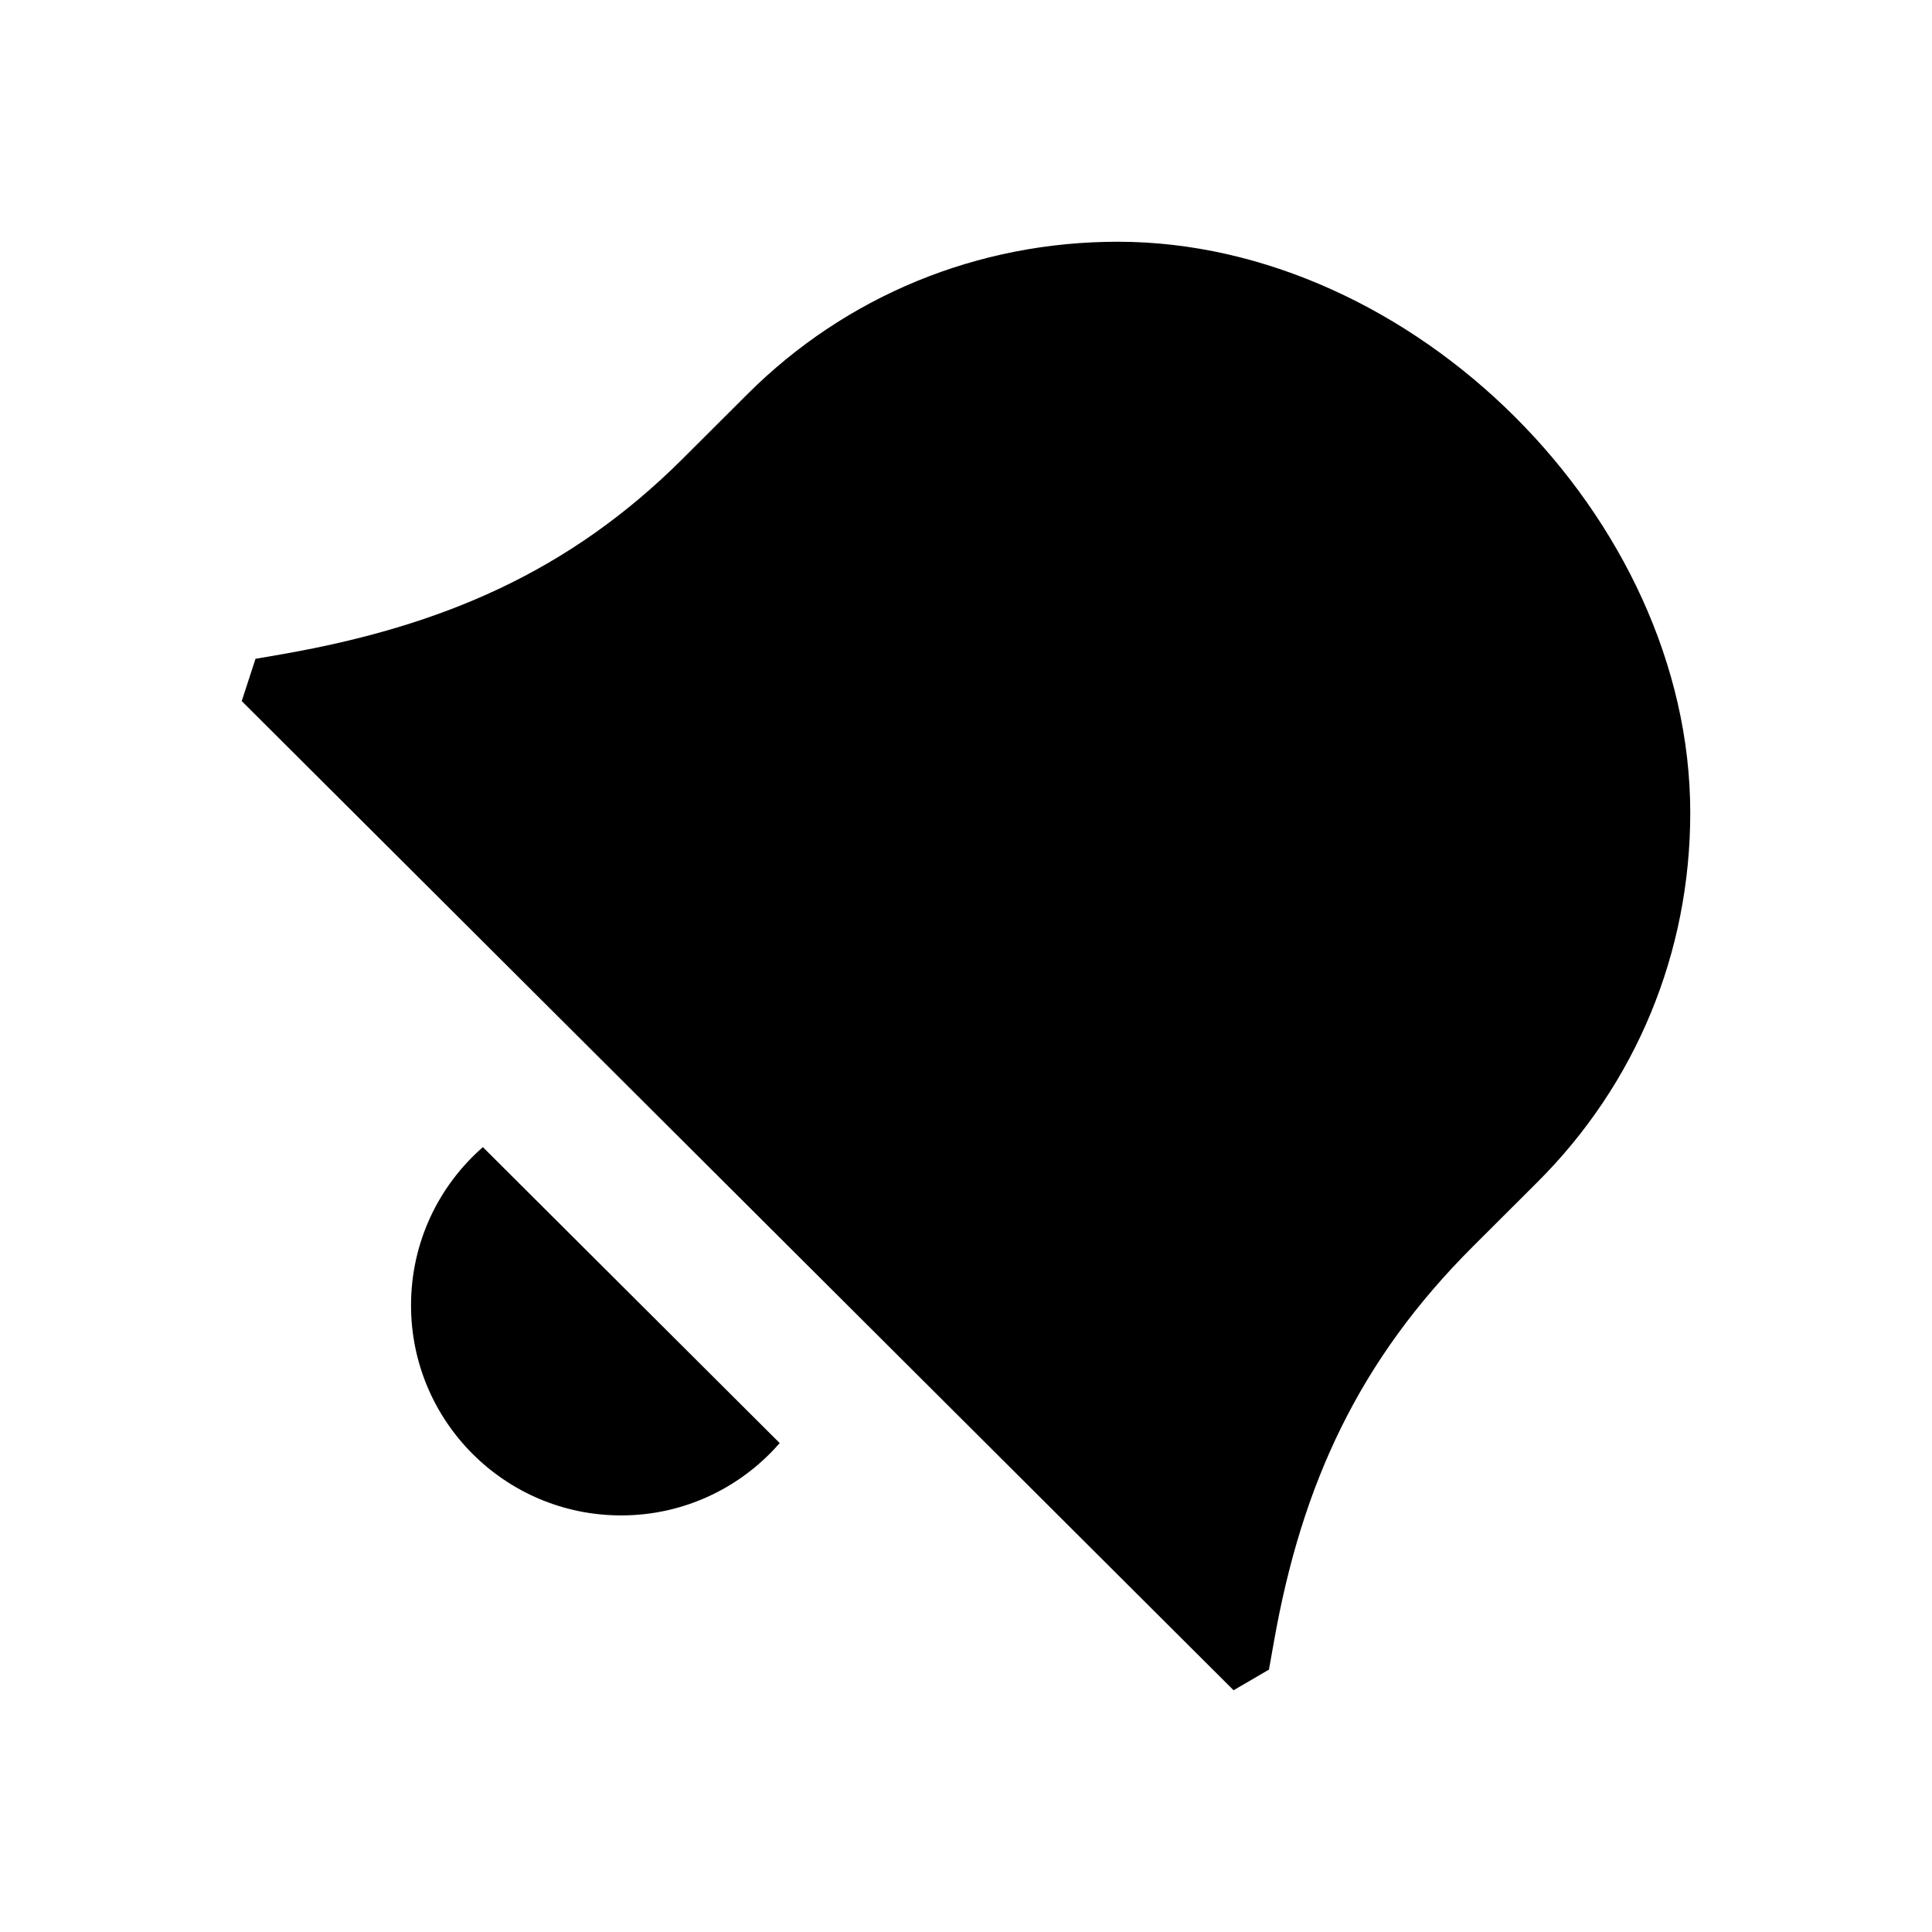
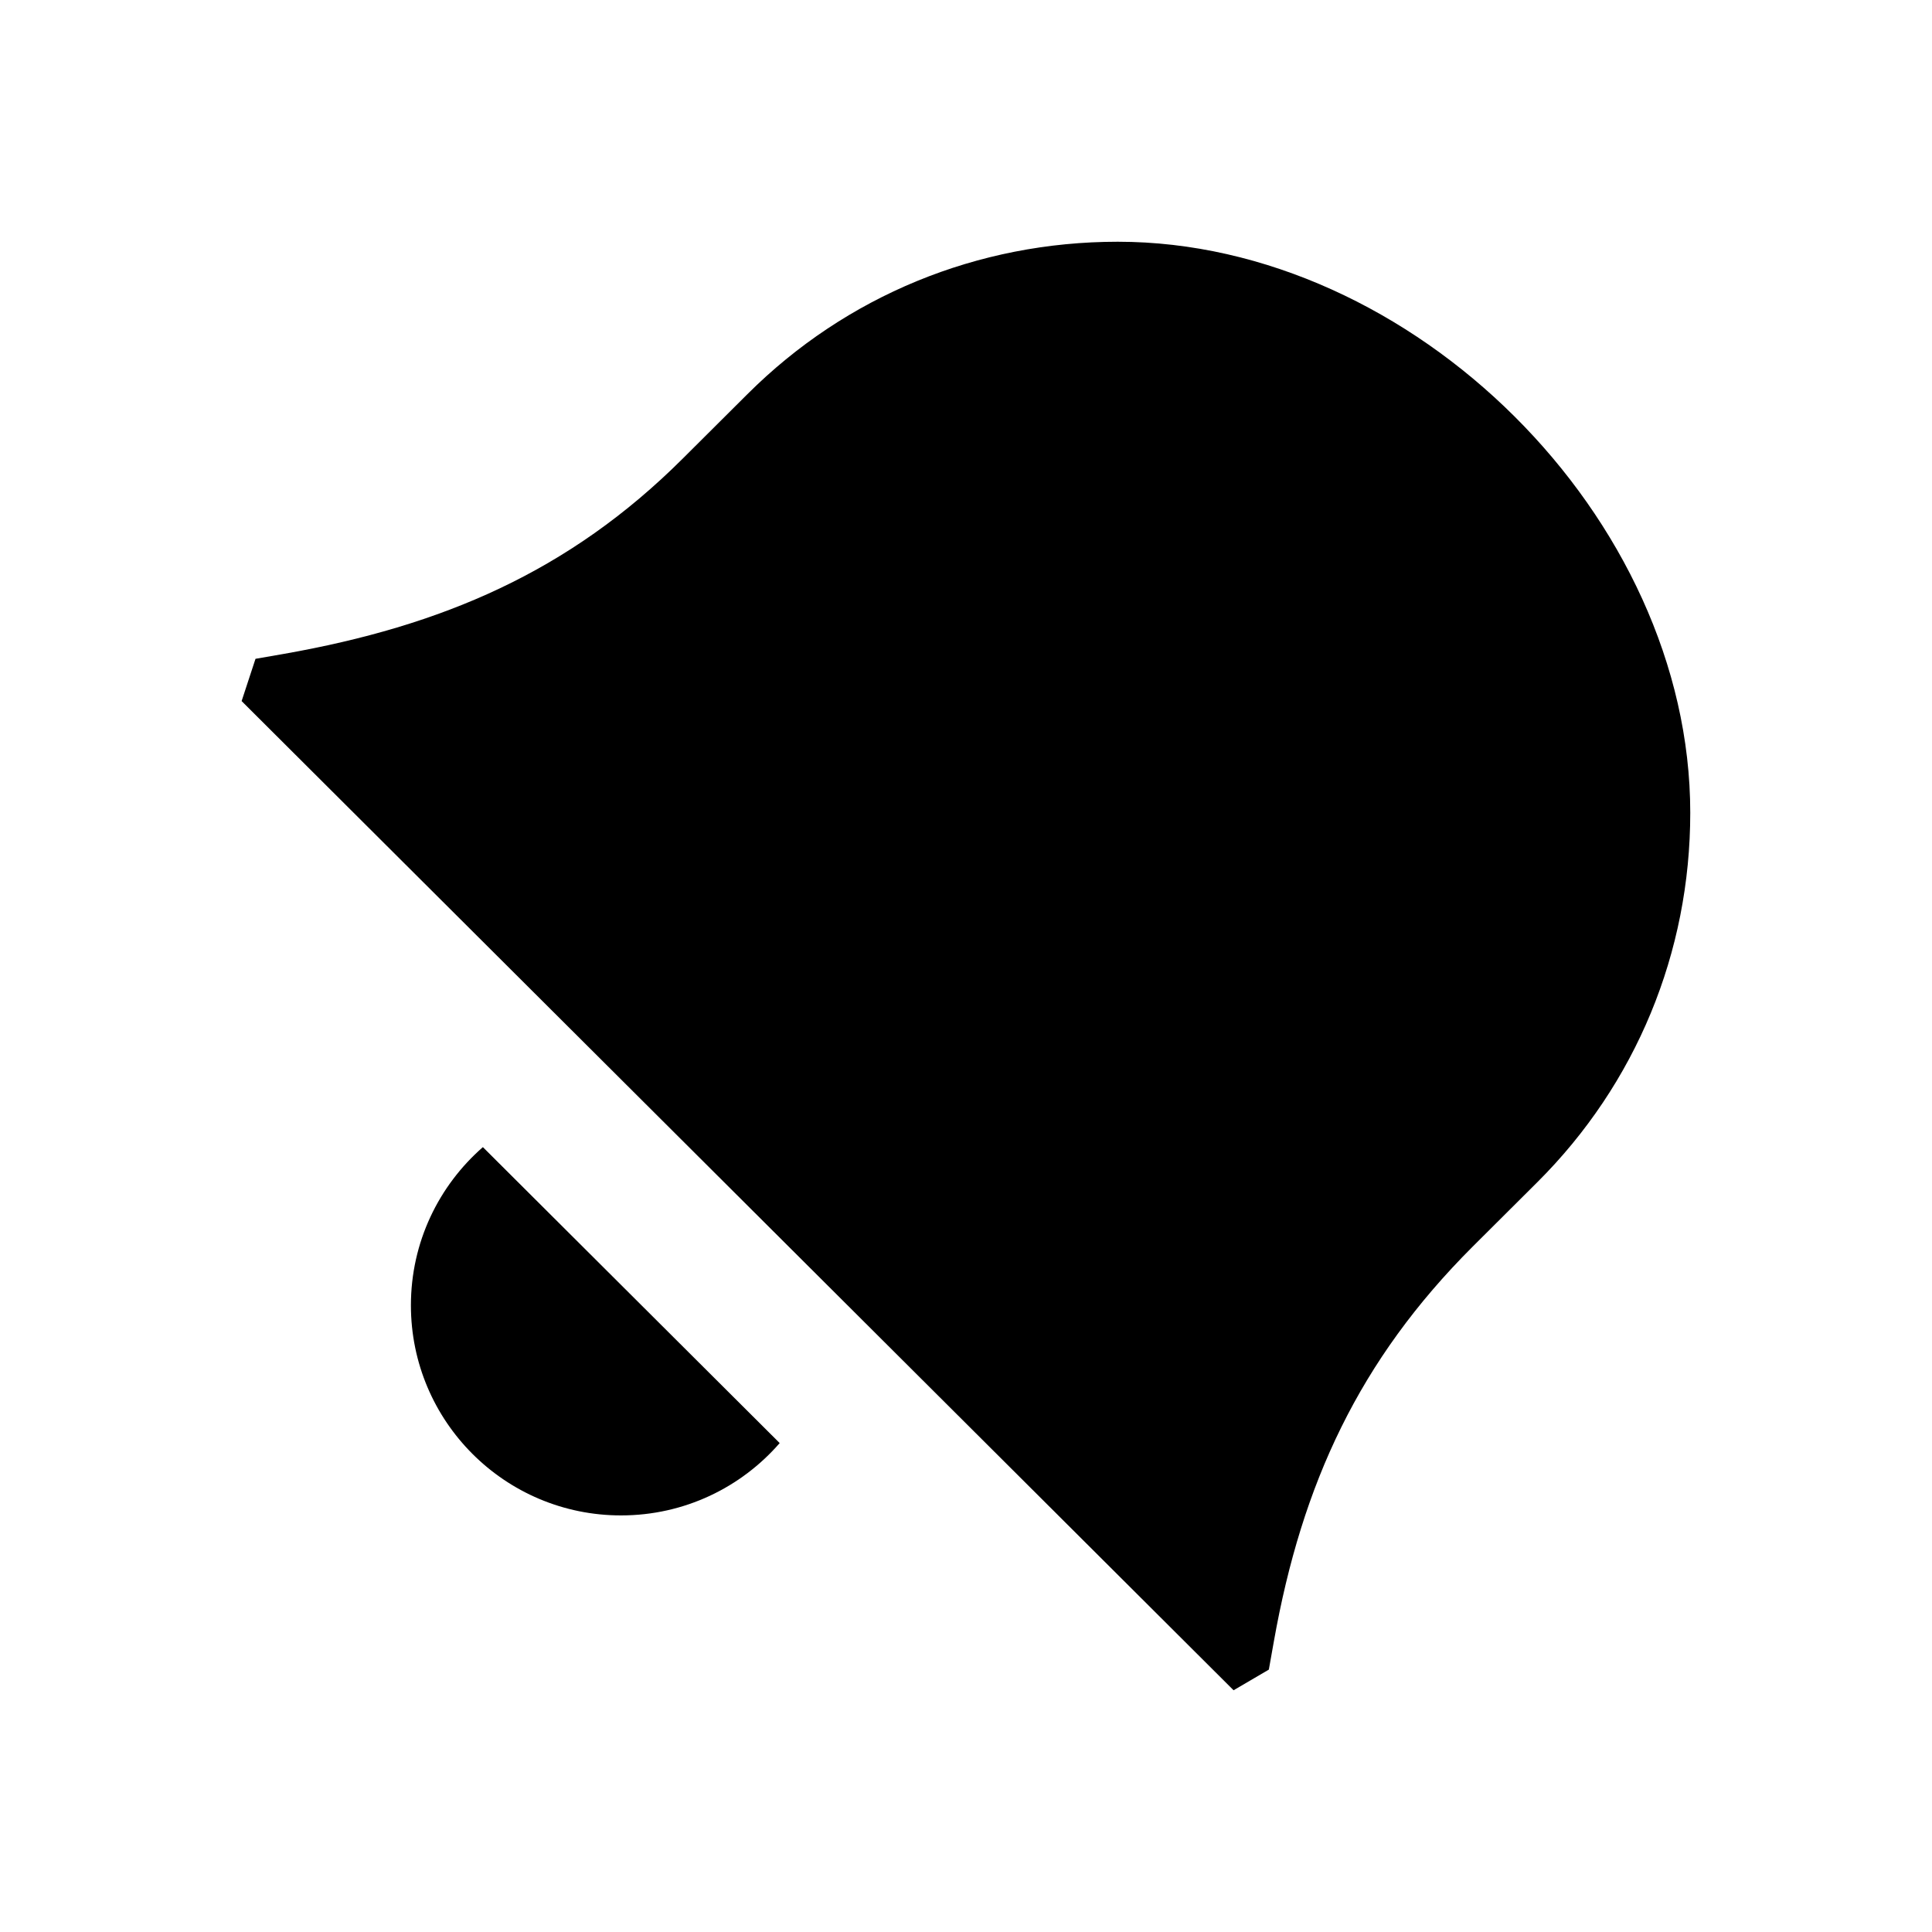
<svg xmlns="http://www.w3.org/2000/svg" width="16" height="16" viewBox="0 0 16 16" fill="none">
  <rect width="16" height="16" fill="none" />
-   <path d="M2.002 5.806L10.216 13.998L10.509 13.827L10.551 13.591C10.782 12.286 11.257 11.262 12.197 10.324L12.733 9.789C13.549 8.975 13.998 7.889 13.998 6.731C13.998 4.285 11.698 2.002 9.257 2.002C8.095 2.002 7.006 2.45 6.19 3.264L5.654 3.799C4.714 4.736 3.661 5.184 2.353 5.415L2.116 5.456L2.002 5.806Z" fill="#000000" />
-   <path d="M3.404 10.81C3.404 10.287 3.634 9.819 3.999 9.5L6.457 11.951C6.138 12.318 5.668 12.55 5.144 12.55C4.183 12.55 3.404 11.771 3.404 10.81Z" fill="#000000" />
+   <path d="M2.001 5.806L10.216 13.998L10.508 13.827L10.55 13.591C10.782 12.286 11.257 11.262 12.196 10.324L12.733 9.789C13.549 8.975 13.998 7.889 13.998 6.731C13.998 4.285 11.698 2.002 9.257 2.002C8.095 2.002 7.006 2.45 6.19 3.264L5.653 3.799C4.713 4.736 3.661 5.184 2.352 5.415L2.116 5.456L2.001 5.806Z" fill="#000000" />
+   <path d="M3.403 10.81C3.403 10.287 3.634 9.819 3.999 9.5L6.457 11.951C6.138 12.318 5.668 12.55 5.143 12.55C4.182 12.55 3.403 11.771 3.403 10.81Z" fill="#000000" />
</svg>
